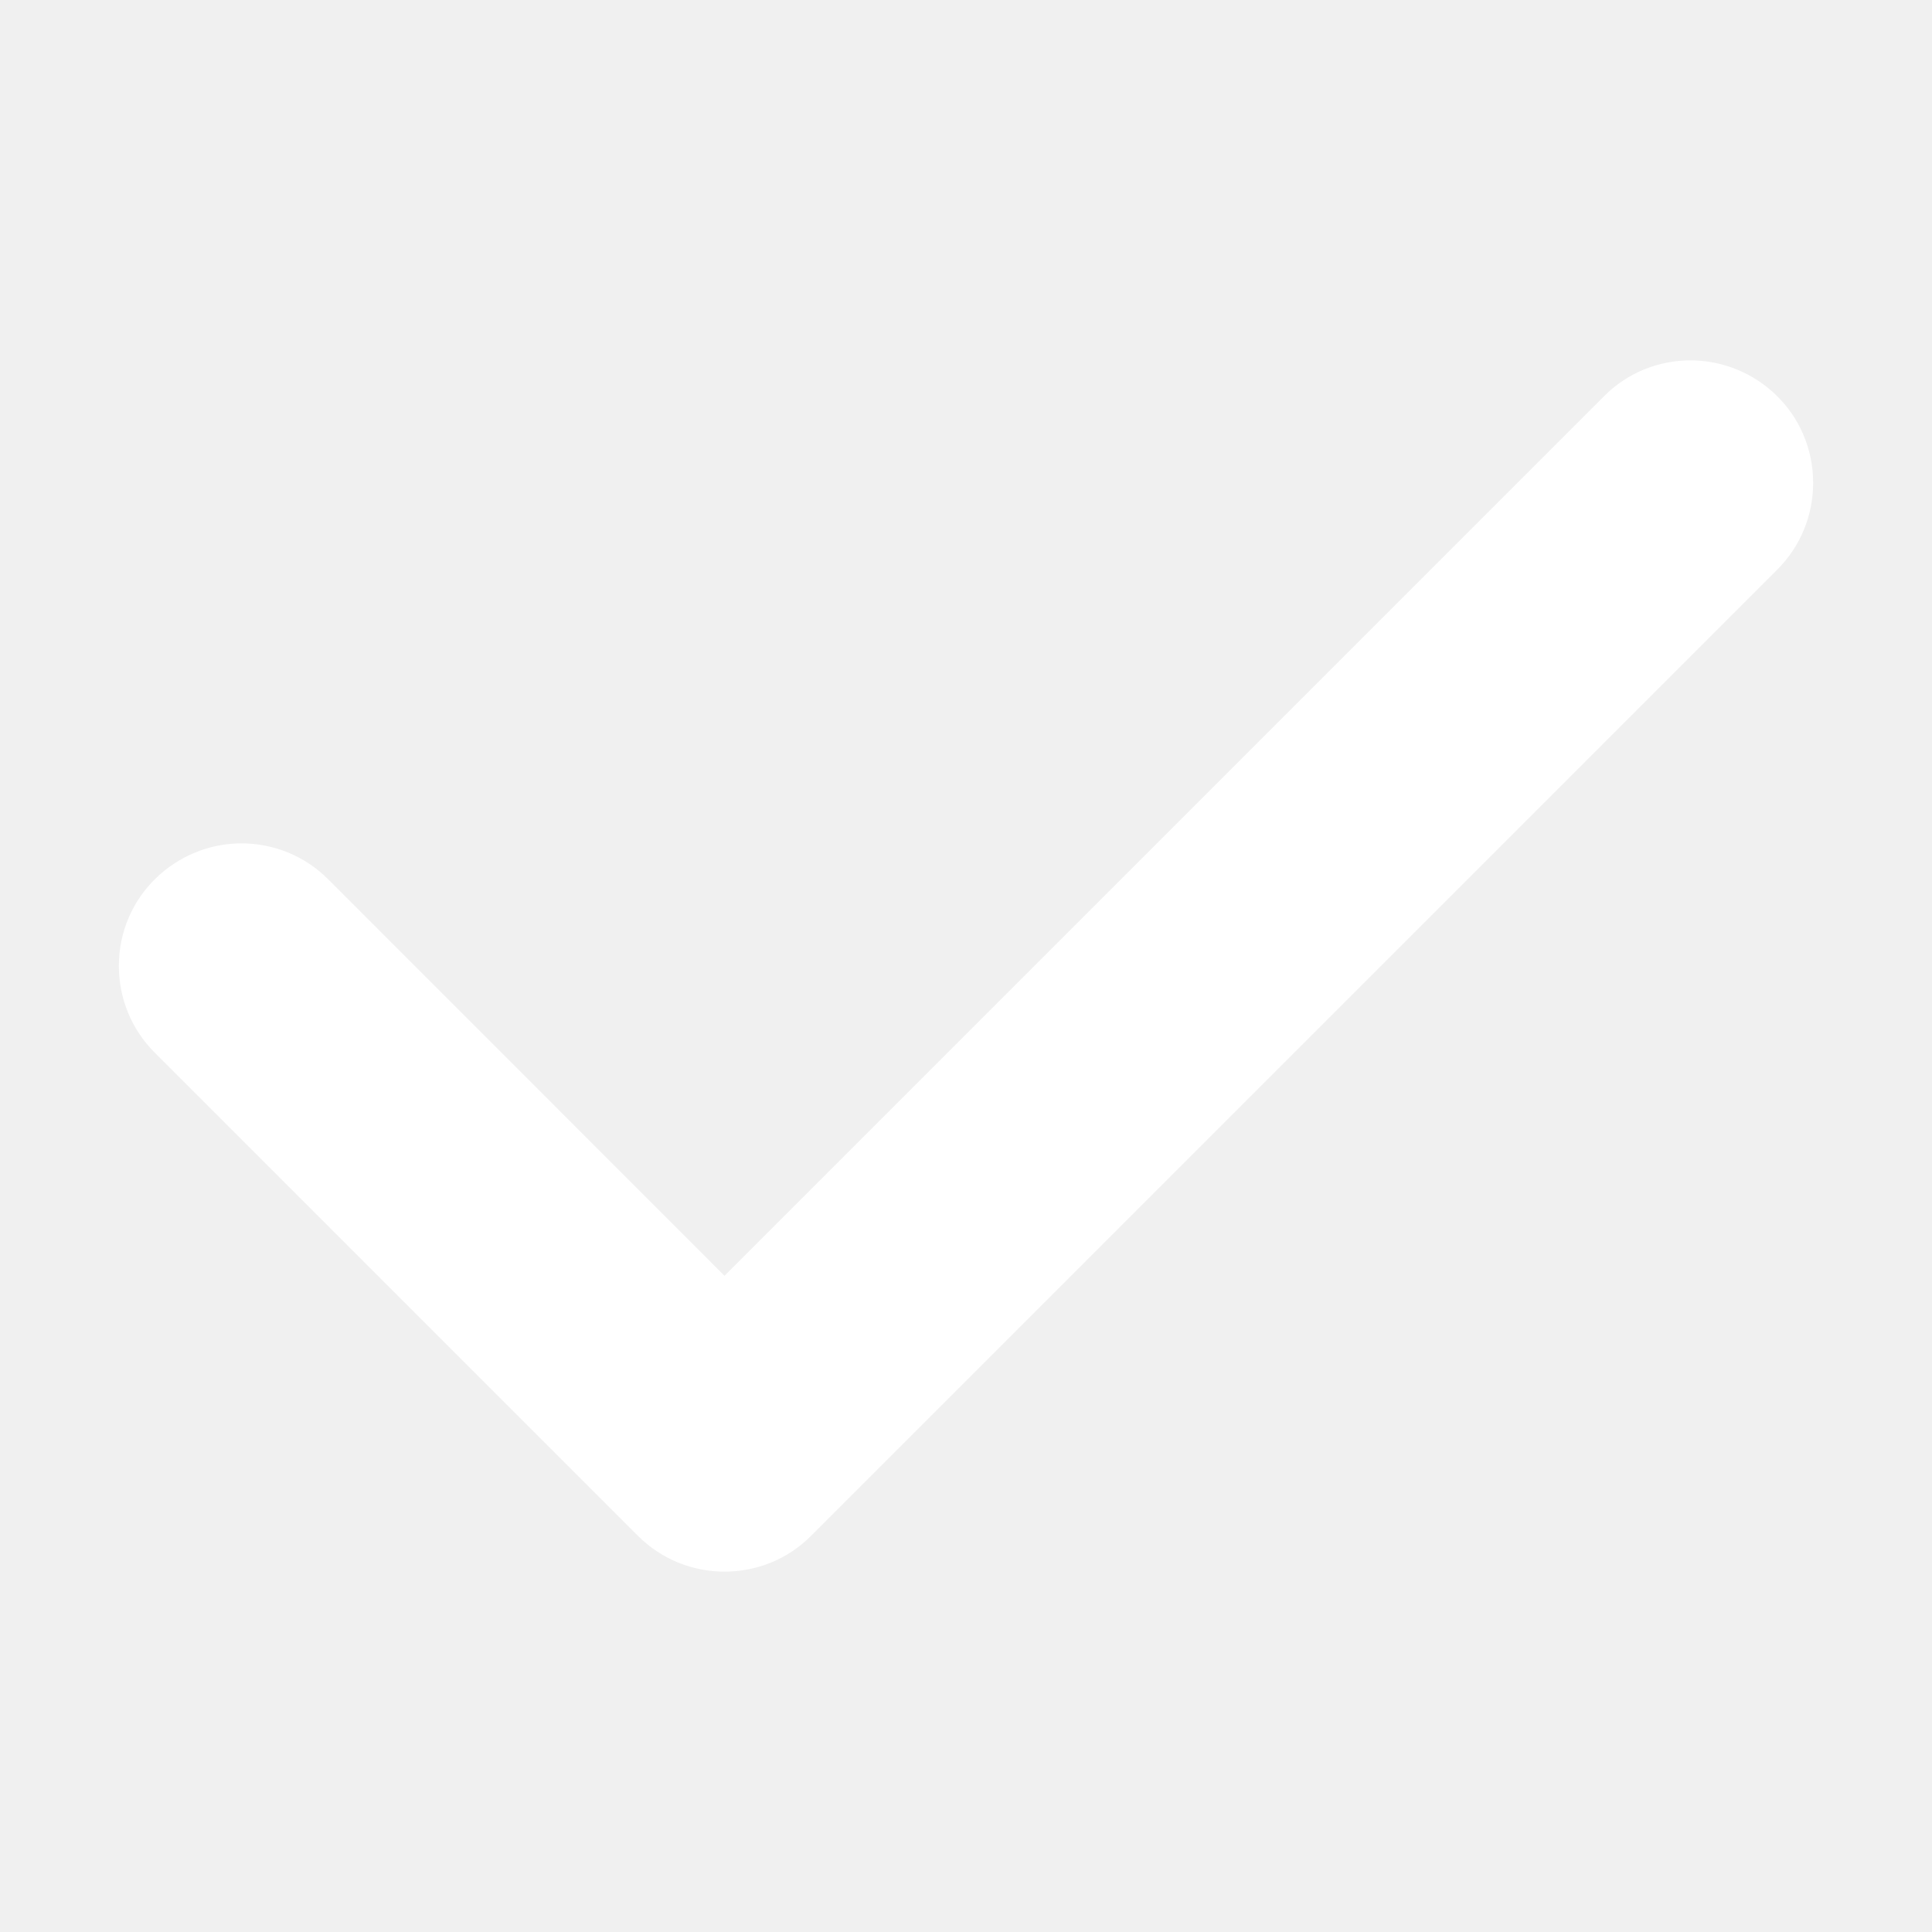
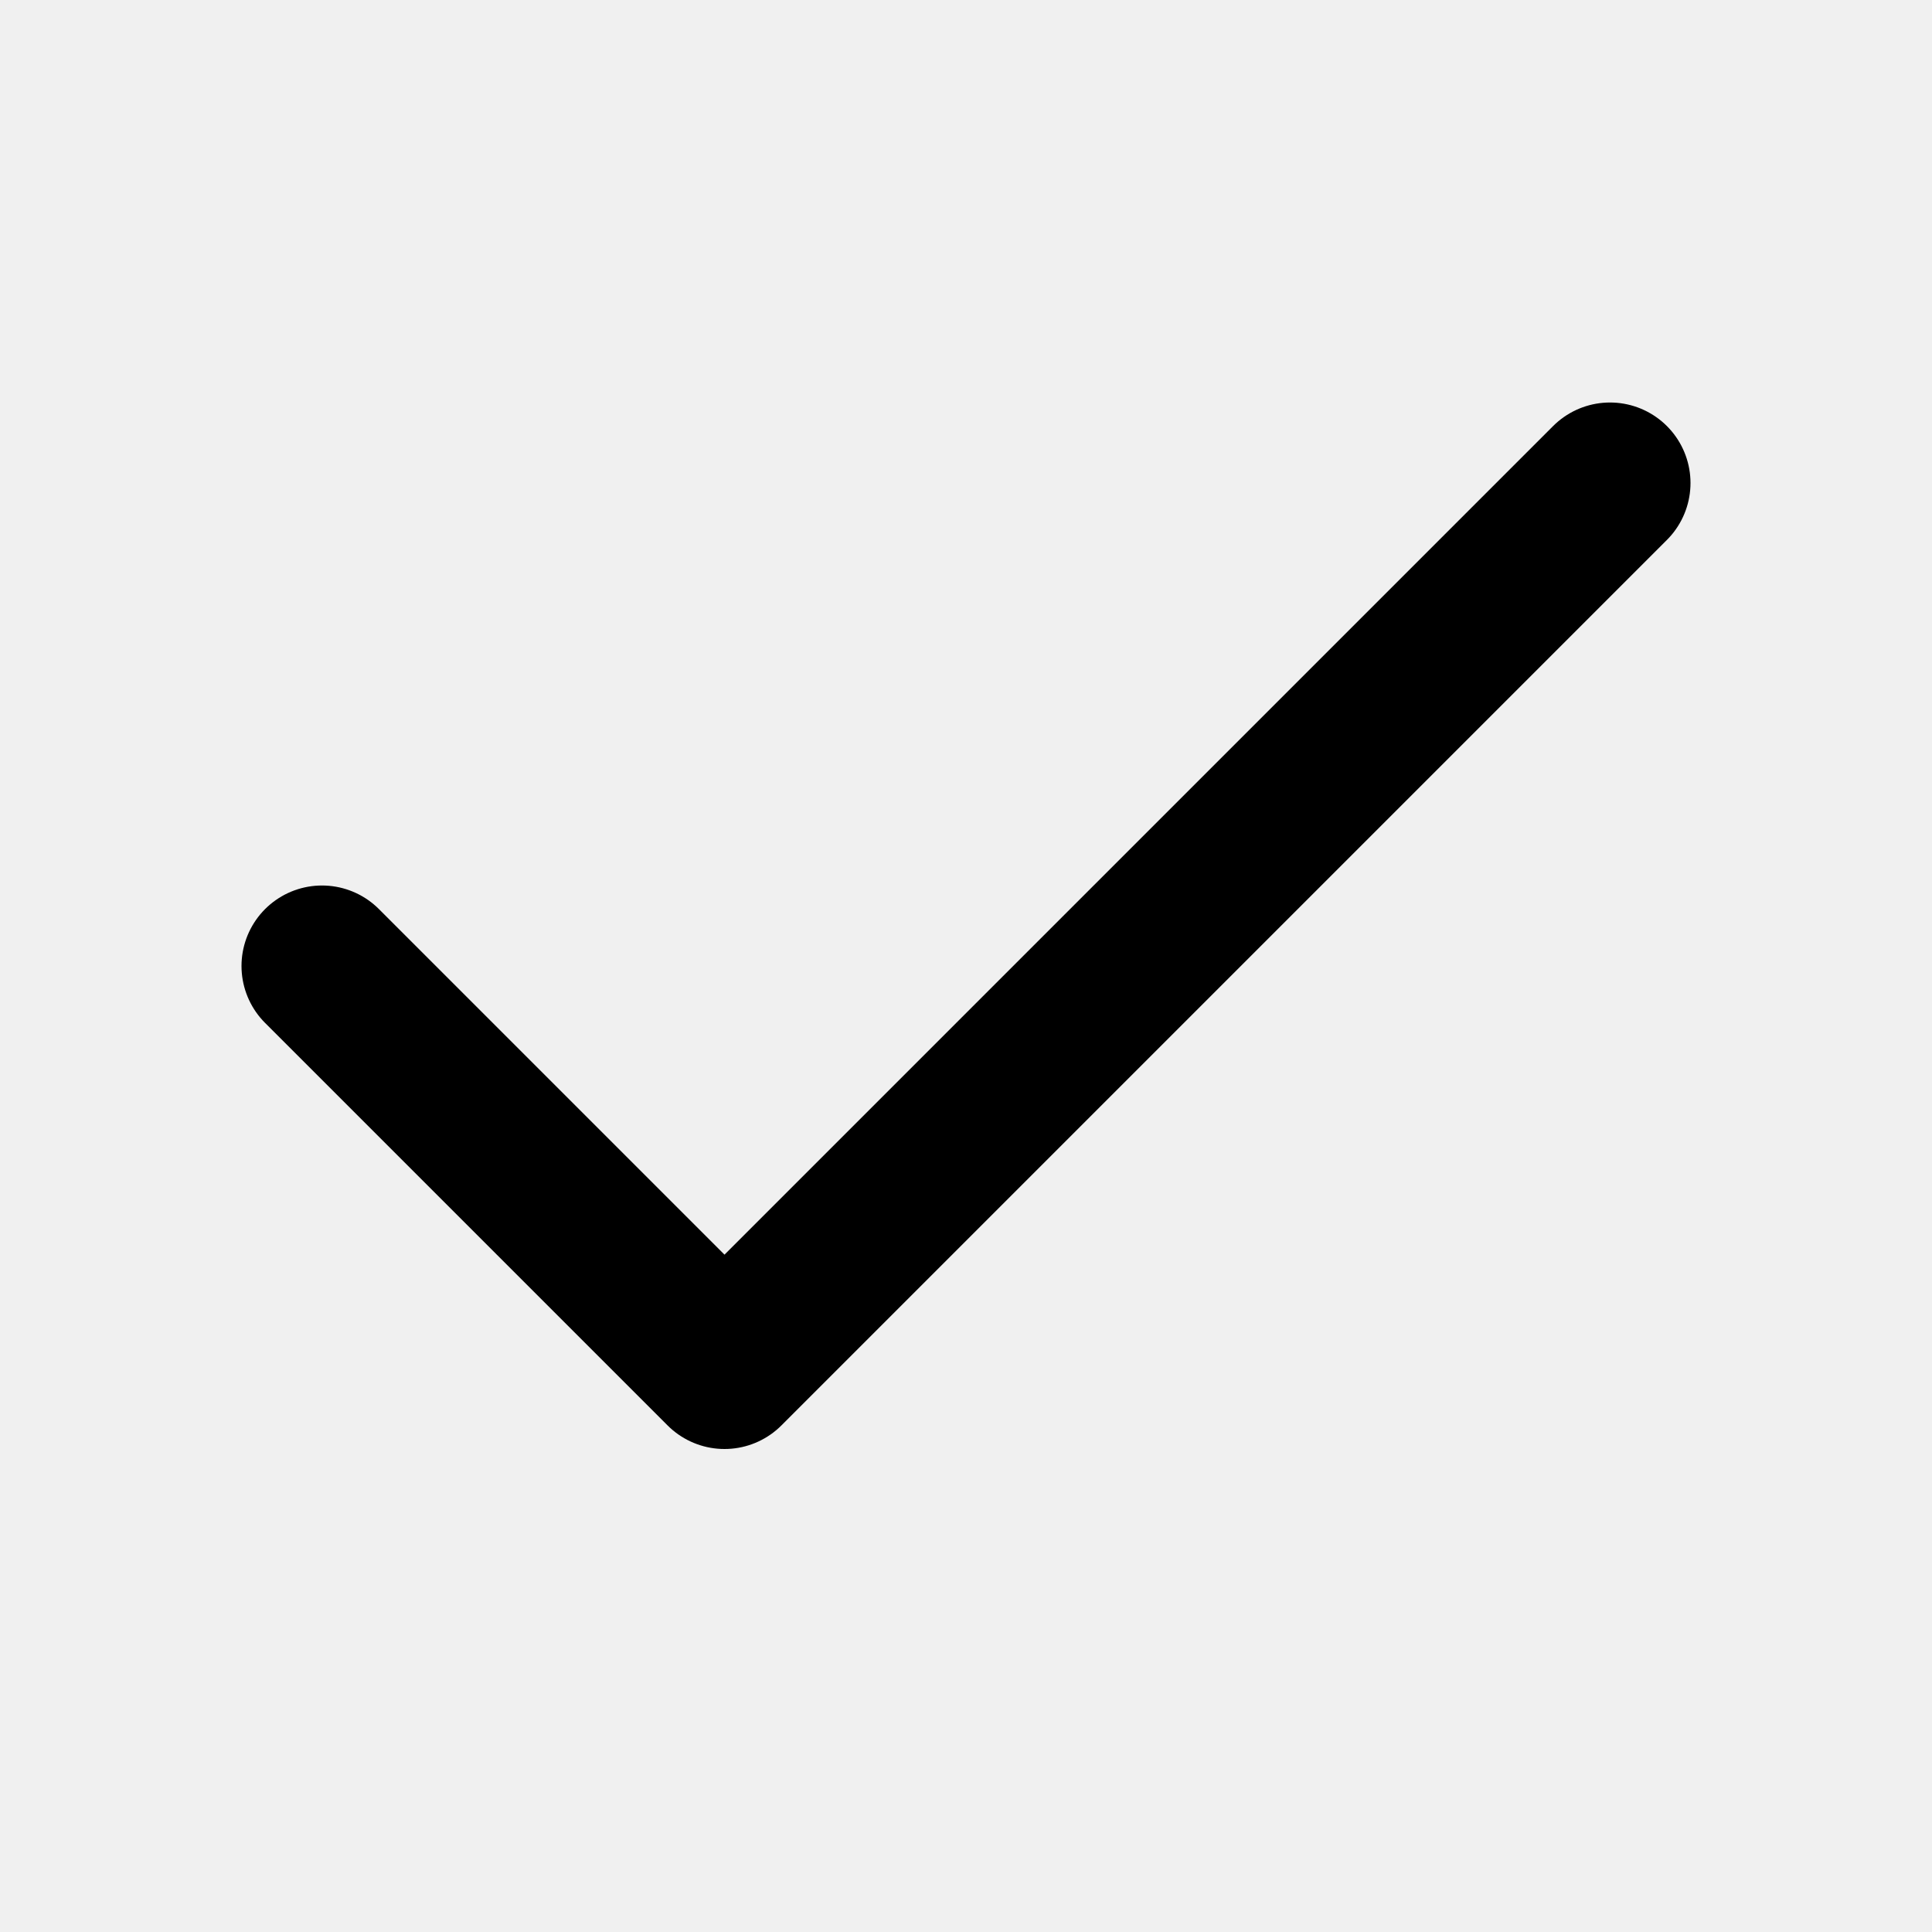
- <svg xmlns="http://www.w3.org/2000/svg" viewBox="0 0 512 512" fill="white" stroke="white">
-   <path d="M480 128c0 8.188-3.125 16.38-9.375 22.62l-256 256C208.4 412.9 200.2 416 192 416s-16.38-3.125-22.62-9.375l-128-128C35.13 272.4 32 264.2 32 256c0-18.28 14.95-32 32-32c8.188 0 16.38 3.125 22.62 9.375L192 338.8l233.4-233.4C431.6 99.13 439.8 96 448 96C465.1 96 480 109.7 480 128z" />
+ <svg xmlns="http://www.w3.org/2000/svg" class="feather feather-check" fill="none" height="24" stroke="currentColor" stroke-linecap="round" stroke-linejoin="round" stroke-width="2" viewBox="0 0 24 24" width="24">
+   <polyline points="20 6 9 17 4 12" />
</svg>
